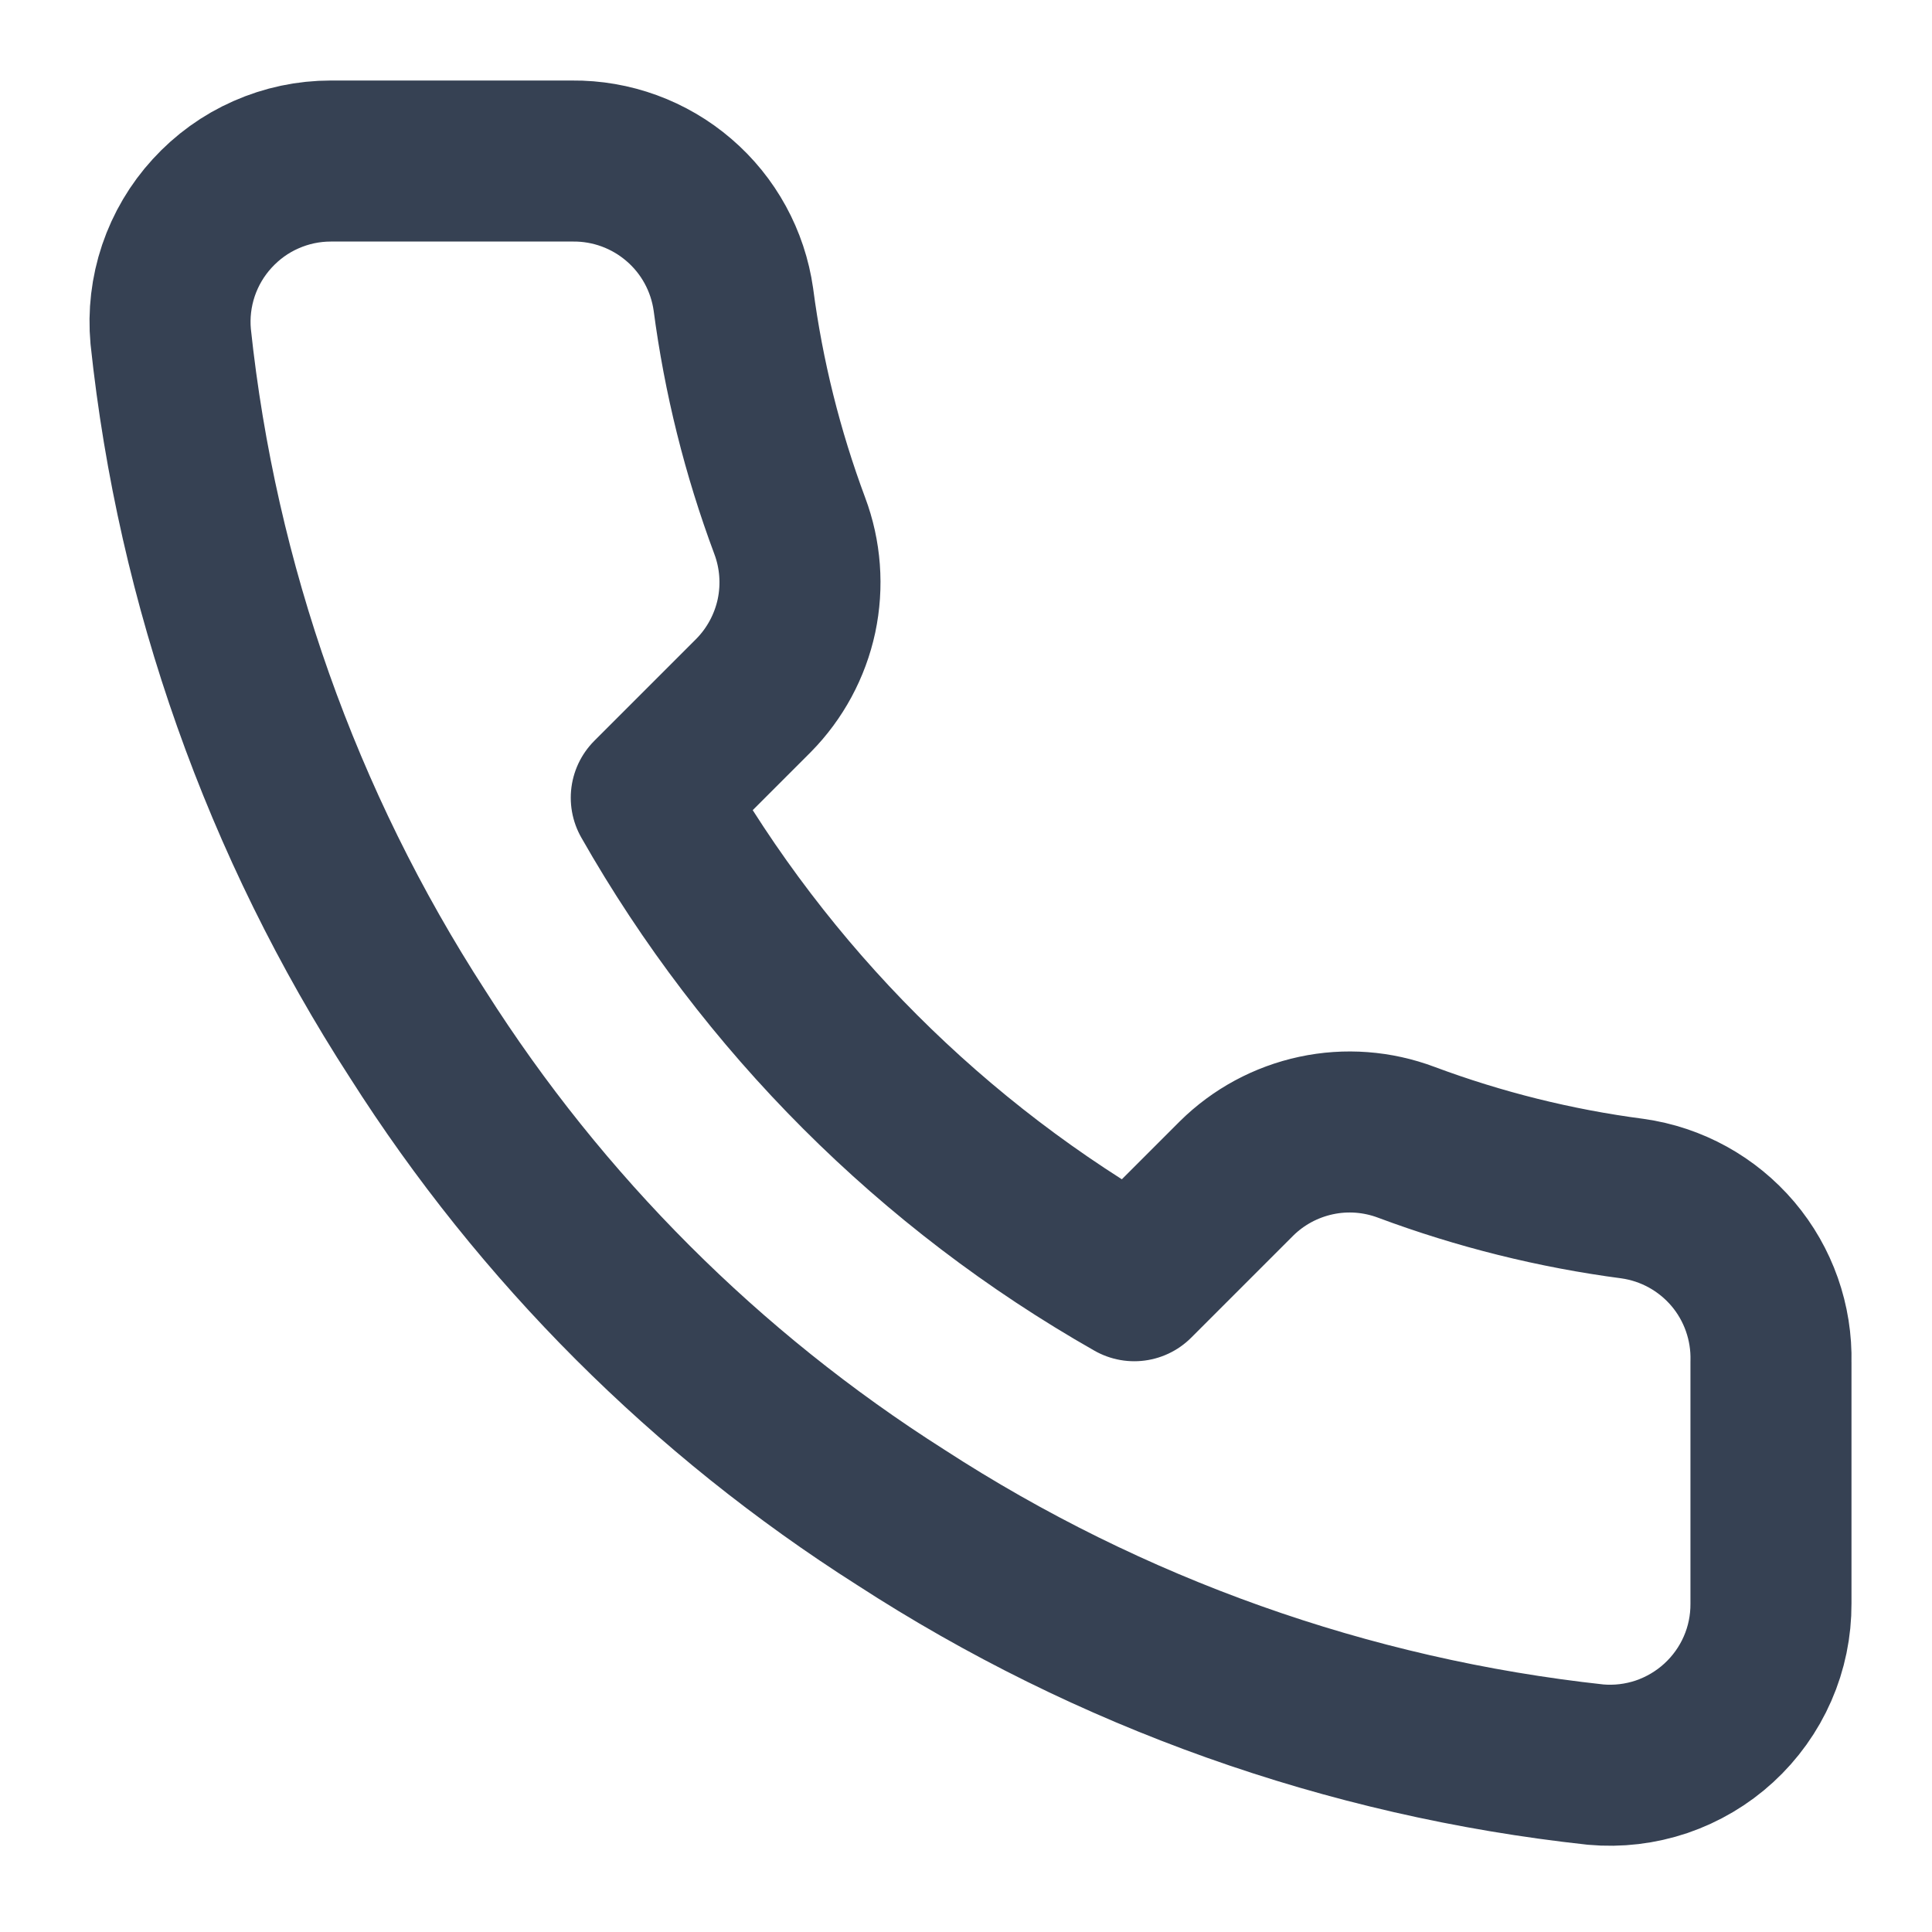
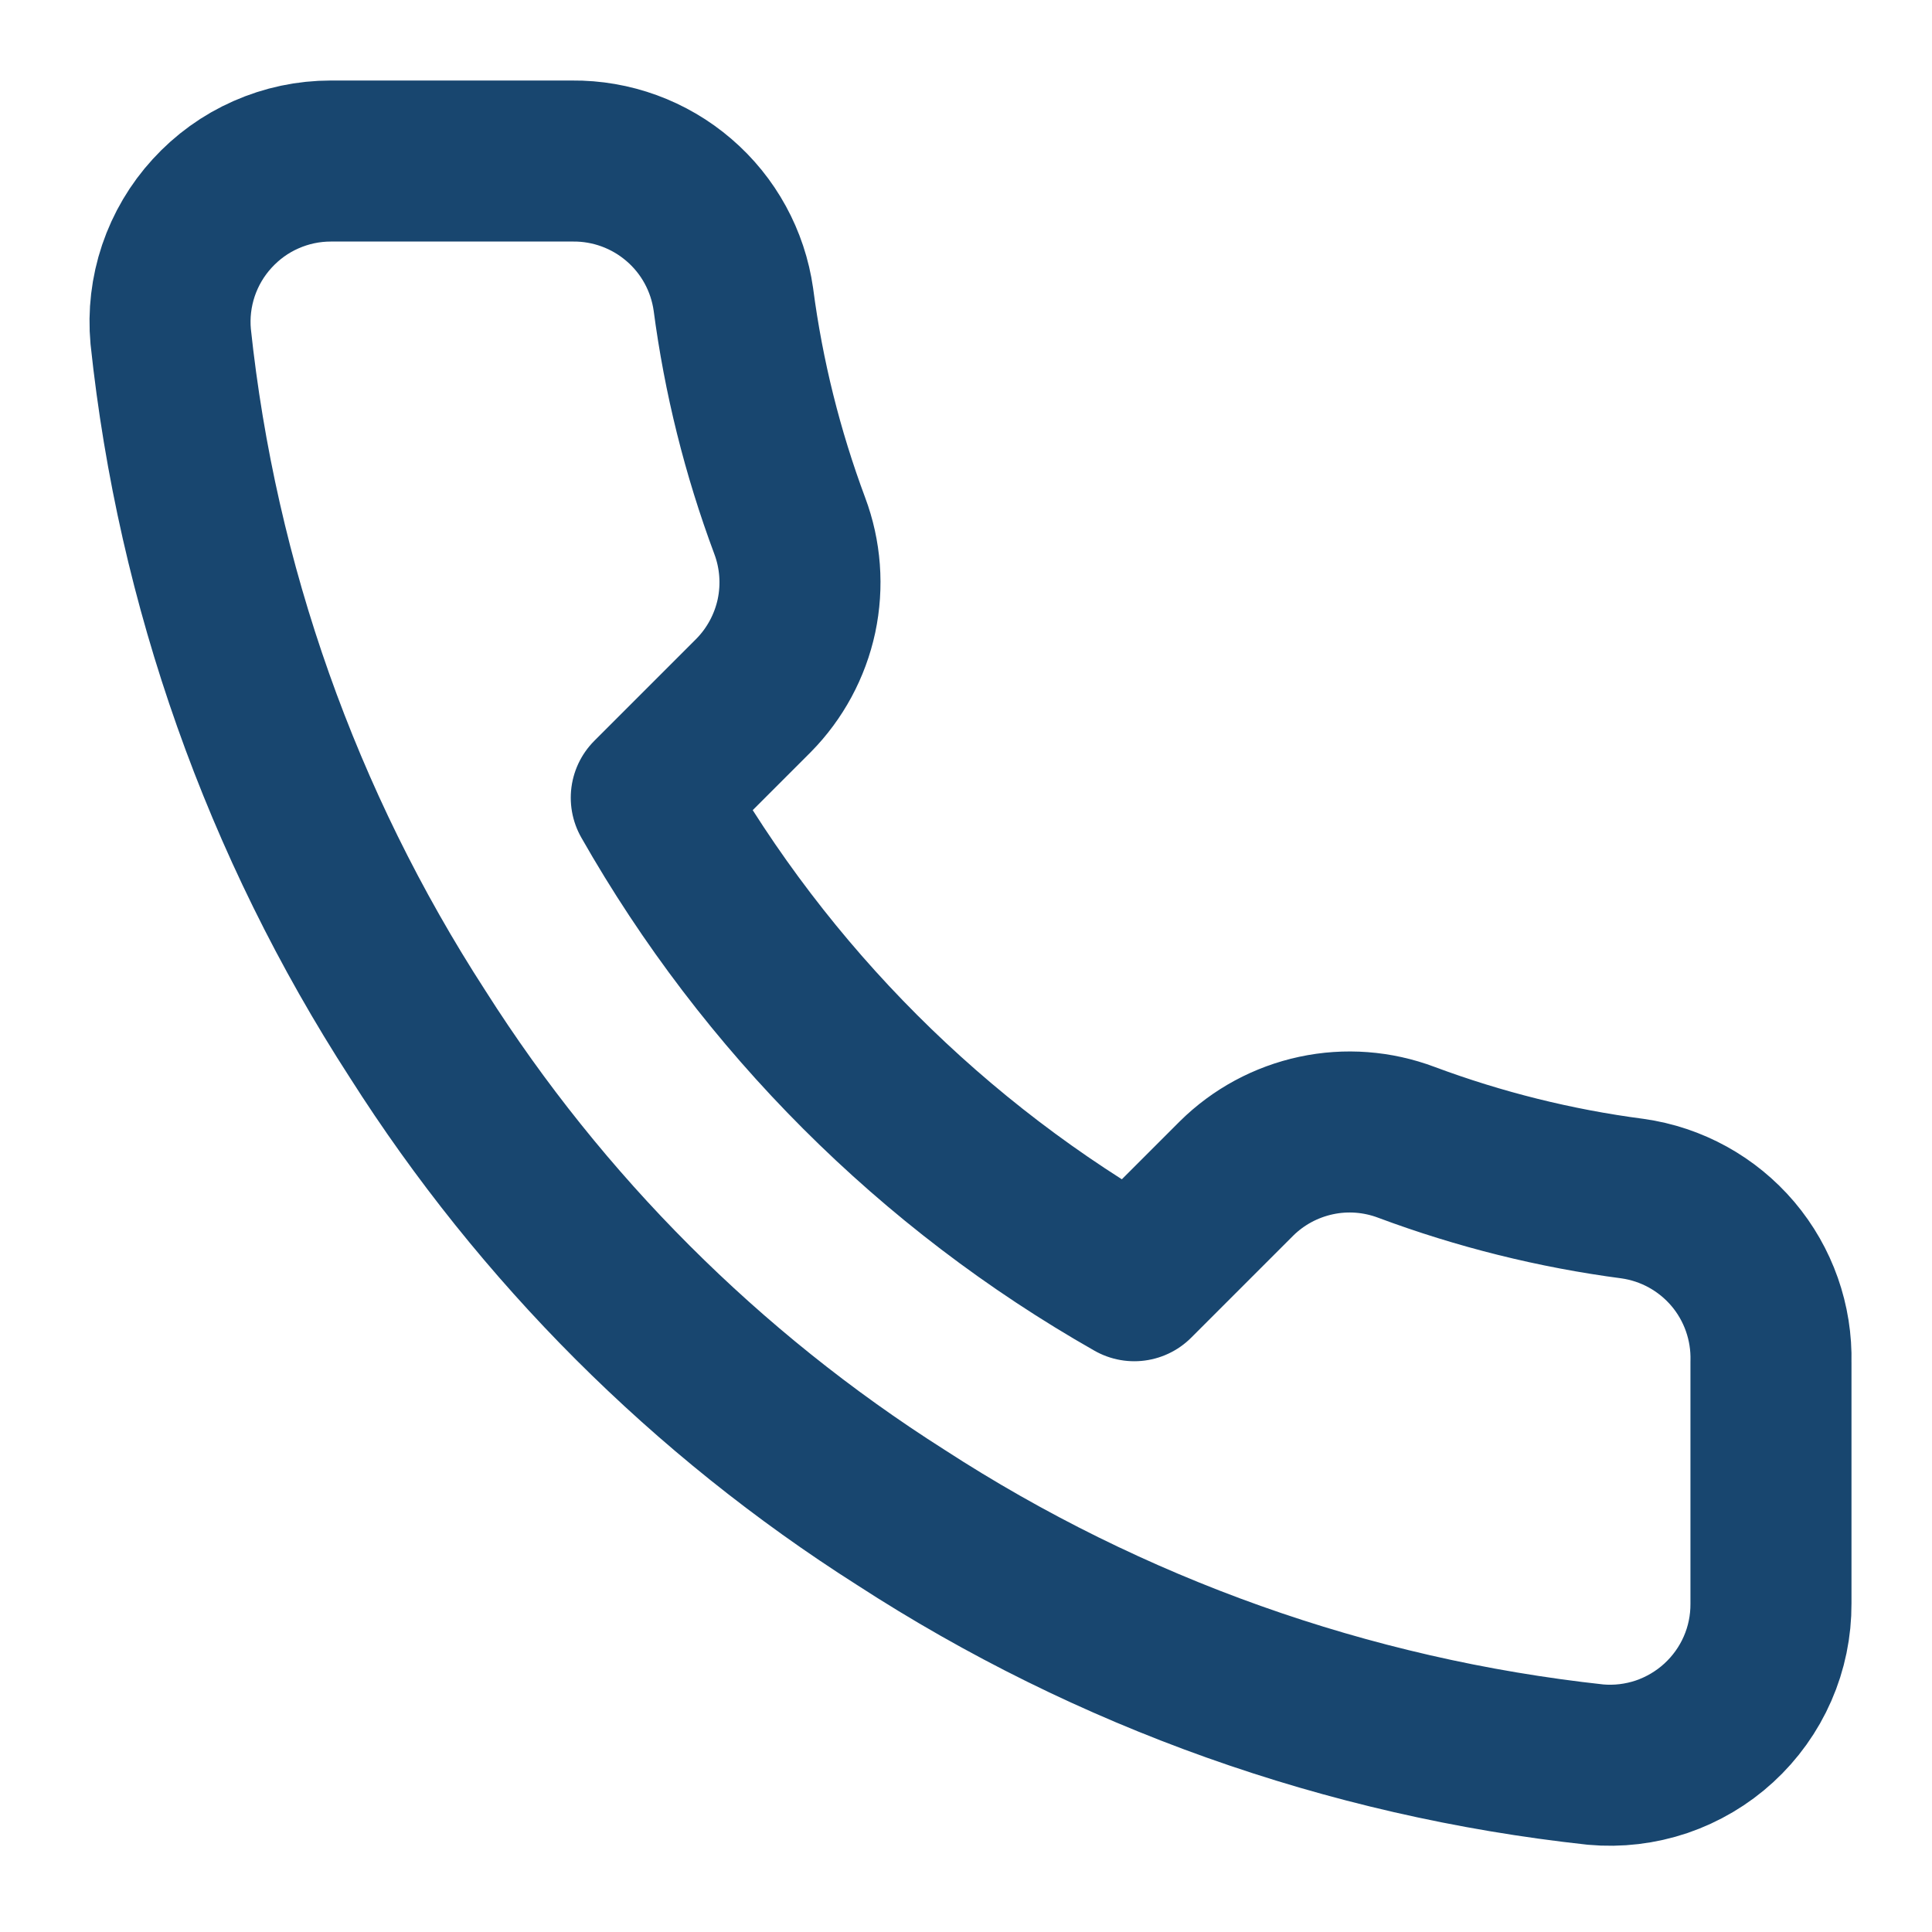
<svg xmlns="http://www.w3.org/2000/svg" width="20" height="20" viewBox="0 0 20 20" fill="none">
-   <path d="M18.333 14.1V16.6C18.334 16.832 18.287 17.062 18.194 17.274C18.101 17.487 17.964 17.678 17.793 17.835C17.622 17.992 17.42 18.111 17.201 18.186C16.981 18.26 16.748 18.288 16.517 18.267C13.952 17.988 11.489 17.112 9.325 15.708C7.311 14.429 5.604 12.722 4.325 10.708C2.917 8.534 2.04 6.059 1.767 3.483C1.746 3.253 1.773 3.021 1.847 2.801C1.921 2.582 2.04 2.38 2.196 2.21C2.352 2.039 2.541 1.902 2.753 1.809C2.965 1.715 3.193 1.667 3.425 1.667H5.925C6.329 1.663 6.721 1.806 7.028 2.07C7.335 2.333 7.535 2.699 7.592 3.1C7.697 3.9 7.893 4.686 8.175 5.442C8.287 5.74 8.311 6.064 8.245 6.376C8.178 6.687 8.024 6.973 7.8 7.2L6.742 8.258C7.928 10.345 9.655 12.072 11.742 13.258L12.8 12.2C13.026 11.976 13.312 11.822 13.624 11.755C13.936 11.688 14.26 11.713 14.558 11.825C15.314 12.107 16.1 12.303 16.9 12.408C17.305 12.465 17.674 12.669 17.939 12.981C18.203 13.293 18.343 13.691 18.333 14.1Z" stroke="#364153" stroke-width="1.667" stroke-linecap="round" stroke-linejoin="round" />
+   <path d="M18.333 14.1V16.6C18.334 16.832 18.287 17.062 18.194 17.274C18.101 17.487 17.964 17.678 17.793 17.835C17.622 17.992 17.42 18.111 17.201 18.186C16.981 18.26 16.748 18.288 16.517 18.267C13.952 17.988 11.489 17.112 9.325 15.708C7.311 14.429 5.604 12.722 4.325 10.708C2.917 8.534 2.04 6.059 1.767 3.483C1.746 3.253 1.773 3.021 1.847 2.801C1.921 2.582 2.04 2.38 2.196 2.21C2.352 2.039 2.541 1.902 2.753 1.809C2.965 1.715 3.193 1.667 3.425 1.667H5.925C6.329 1.663 6.721 1.806 7.028 2.07C7.335 2.333 7.535 2.699 7.592 3.1C7.697 3.9 7.893 4.686 8.175 5.442C8.287 5.74 8.311 6.064 8.245 6.376C8.178 6.687 8.024 6.973 7.8 7.2L6.742 8.258C7.928 10.345 9.655 12.072 11.742 13.258L12.8 12.2C13.026 11.976 13.312 11.822 13.624 11.755C13.936 11.688 14.26 11.713 14.558 11.825C15.314 12.107 16.1 12.303 16.9 12.408C17.305 12.465 17.674 12.669 17.939 12.981C18.203 13.293 18.343 13.691 18.333 14.1Z" stroke="#18466F" stroke-width="1.667" stroke-linecap="round" stroke-linejoin="round" />
</svg>
